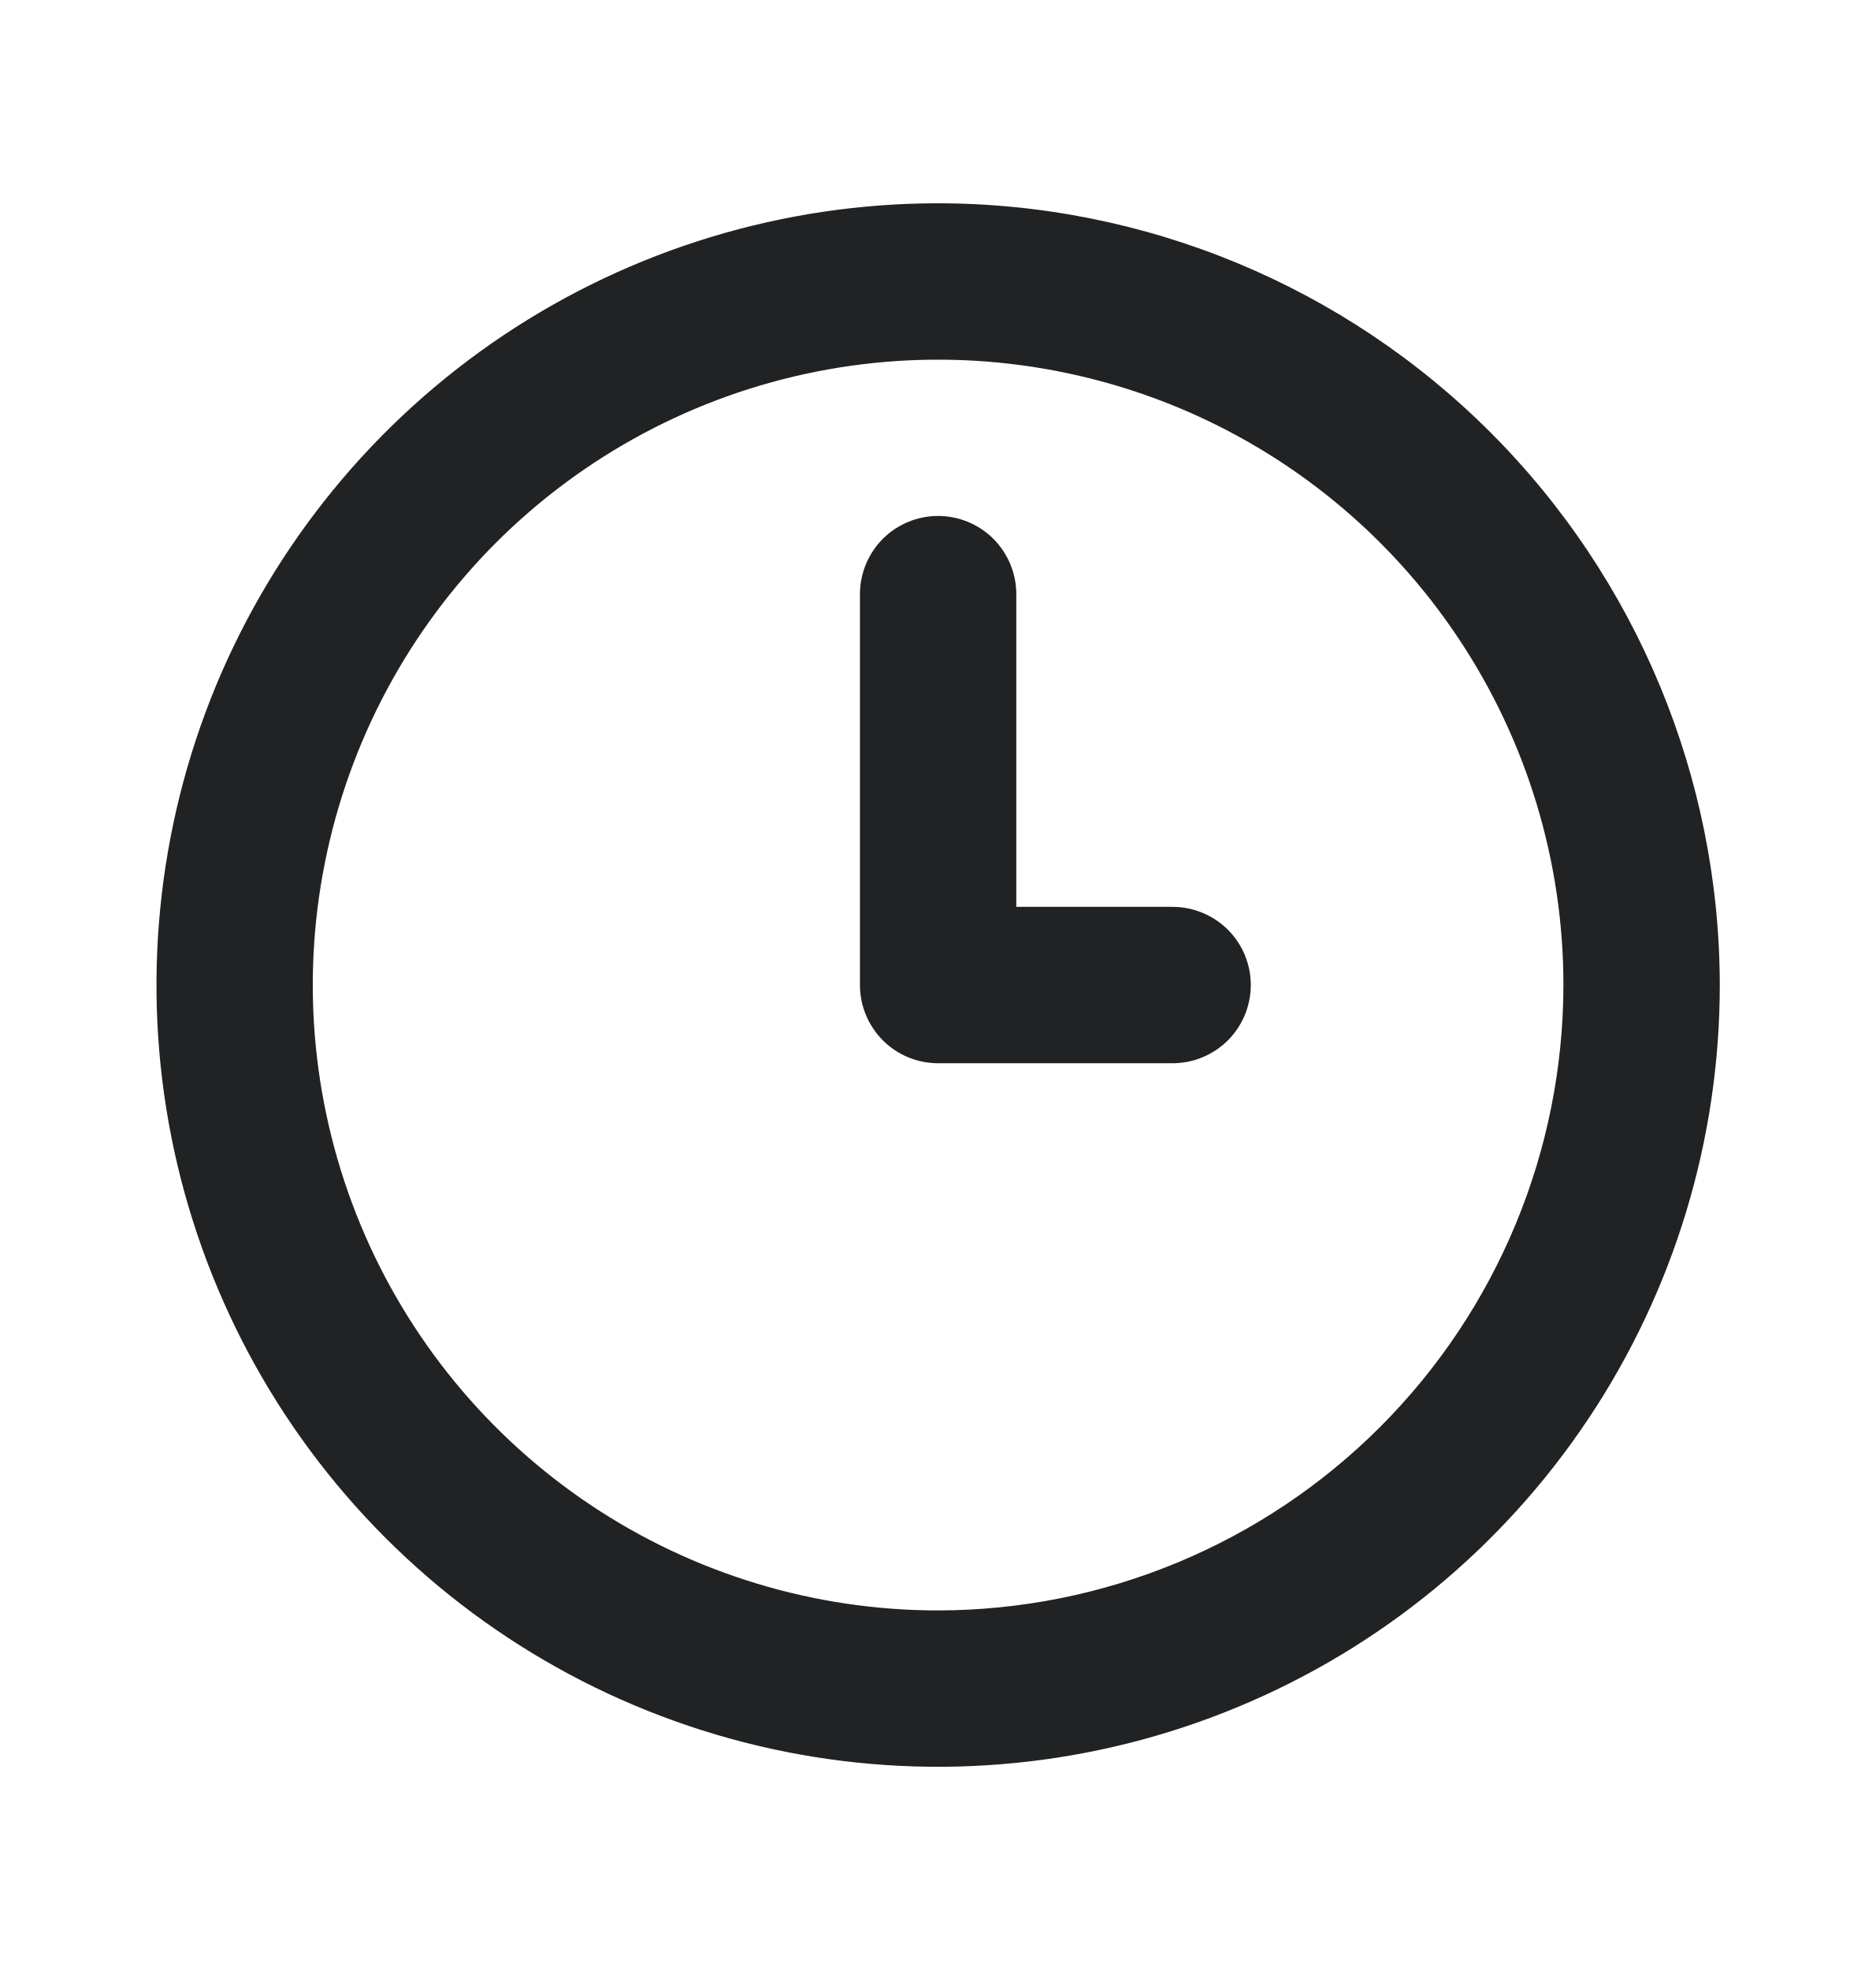
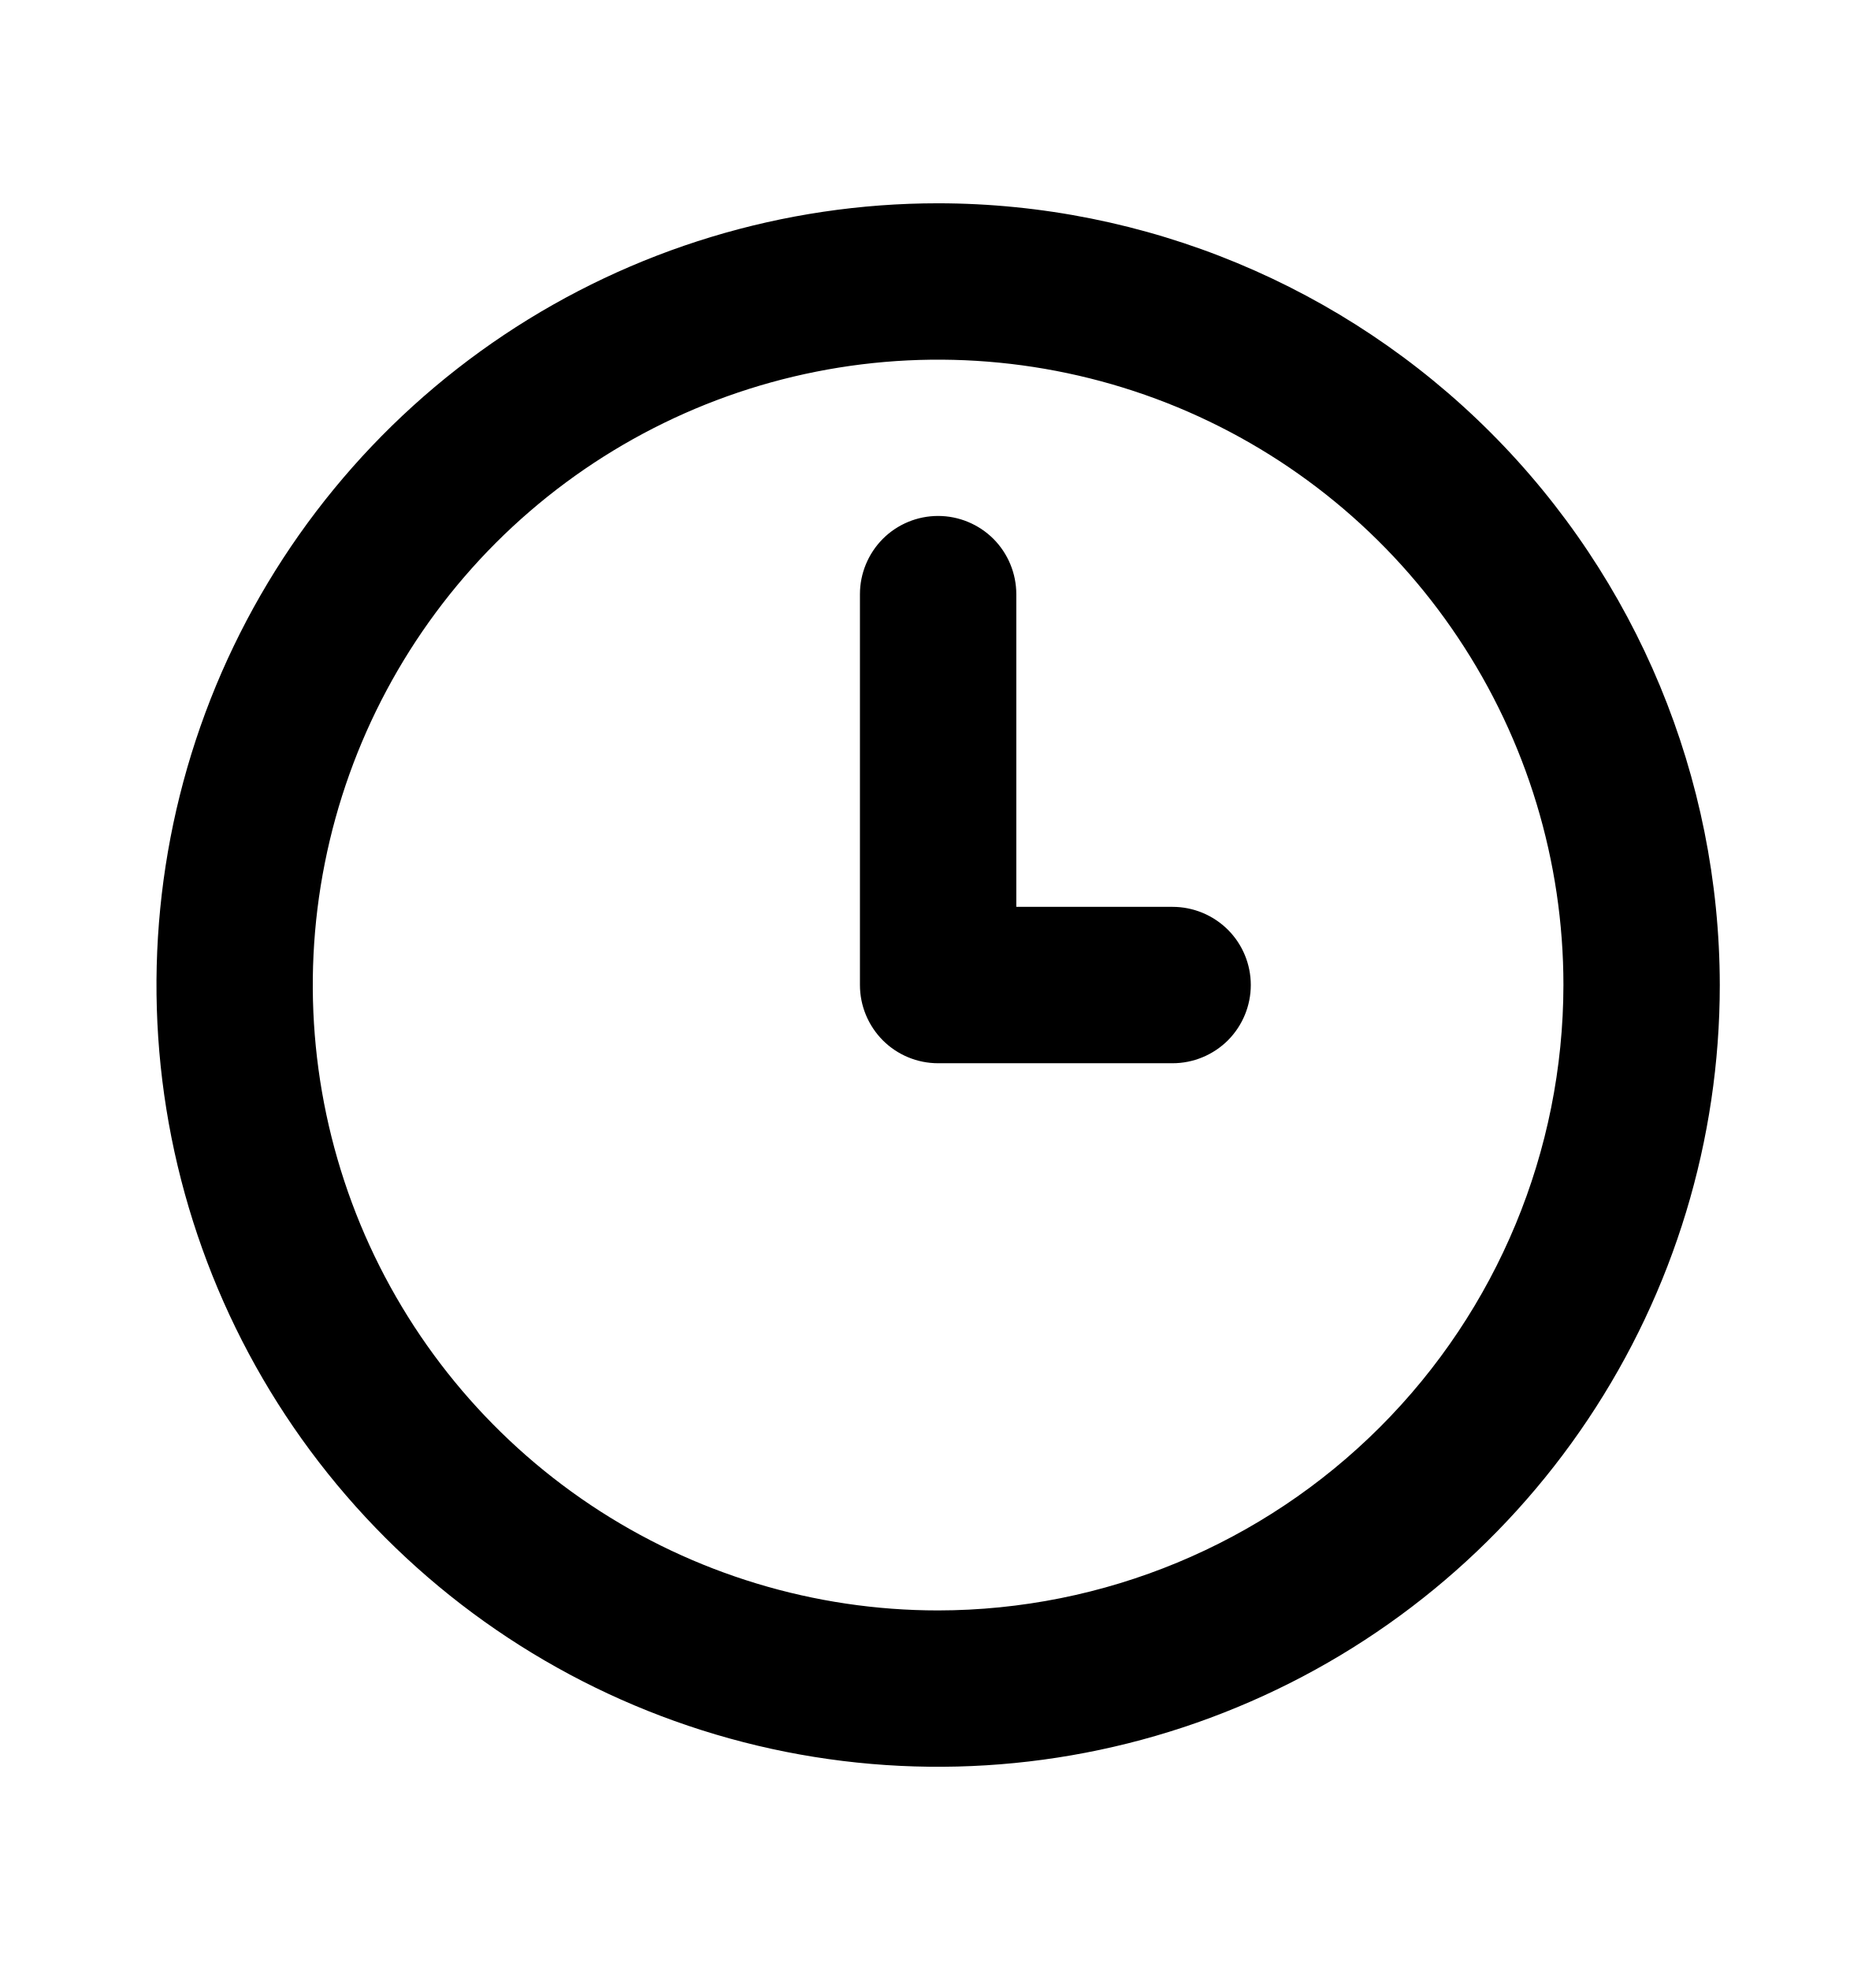
- <svg xmlns="http://www.w3.org/2000/svg" width="20" height="21" viewBox="0 0 20 21" fill="none">
-   <path d="M12.501 9.667H10.835V6.334C10.835 6.113 10.747 5.901 10.591 5.744C10.434 5.588 10.222 5.5 10.001 5.5C9.78 5.5 9.568 5.588 9.412 5.744C9.256 5.901 9.168 6.113 9.168 6.334V10.5C9.168 10.721 9.256 10.933 9.412 11.09C9.568 11.246 9.78 11.334 10.001 11.334H12.501C12.722 11.334 12.934 11.246 13.091 11.09C13.247 10.933 13.335 10.721 13.335 10.5C13.335 10.279 13.247 10.067 13.091 9.911C12.934 9.755 12.722 9.667 12.501 9.667ZM10.001 2.167C8.353 2.167 6.742 2.656 5.372 3.571C4.001 4.487 2.933 5.789 2.302 7.311C1.672 8.834 1.507 10.51 1.828 12.126C2.15 13.743 2.943 15.227 4.109 16.393C5.274 17.558 6.759 18.352 8.376 18.674C9.992 18.995 11.668 18.83 13.19 18.199C14.713 17.569 16.015 16.5 16.93 15.13C17.846 13.76 18.335 12.149 18.335 10.5C18.332 8.291 17.453 6.173 15.891 4.61C14.329 3.048 12.211 2.169 10.001 2.167ZM10.001 17.167C8.683 17.167 7.394 16.776 6.298 16.044C5.201 15.311 4.347 14.27 3.842 13.052C3.338 11.833 3.205 10.493 3.463 9.2C3.72 7.907 4.355 6.719 5.287 5.786C6.22 4.854 7.407 4.219 8.701 3.962C9.994 3.705 11.334 3.837 12.553 4.341C13.771 4.846 14.812 5.7 15.544 6.797C16.277 7.893 16.668 9.182 16.668 10.5C16.666 12.268 15.963 13.962 14.713 15.212C13.463 16.462 11.769 17.165 10.001 17.167Z" fill="#212223" />
+ <svg xmlns="http://www.w3.org/2000/svg" width="current" height="current" viewBox="0 0 20 21" fill="current">
+   <path d="M12.501 9.667H10.835V6.334C10.835 6.113 10.747 5.901 10.591 5.744C10.434 5.588 10.222 5.5 10.001 5.5C9.78 5.5 9.568 5.588 9.412 5.744C9.256 5.901 9.168 6.113 9.168 6.334V10.5C9.168 10.721 9.256 10.933 9.412 11.09C9.568 11.246 9.78 11.334 10.001 11.334H12.501C12.722 11.334 12.934 11.246 13.091 11.09C13.247 10.933 13.335 10.721 13.335 10.5C13.335 10.279 13.247 10.067 13.091 9.911C12.934 9.755 12.722 9.667 12.501 9.667ZM10.001 2.167C8.353 2.167 6.742 2.656 5.372 3.571C4.001 4.487 2.933 5.789 2.302 7.311C1.672 8.834 1.507 10.51 1.828 12.126C2.15 13.743 2.943 15.227 4.109 16.393C5.274 17.558 6.759 18.352 8.376 18.674C9.992 18.995 11.668 18.83 13.19 18.199C14.713 17.569 16.015 16.5 16.93 15.13C17.846 13.76 18.335 12.149 18.335 10.5C18.332 8.291 17.453 6.173 15.891 4.61C14.329 3.048 12.211 2.169 10.001 2.167ZM10.001 17.167C8.683 17.167 7.394 16.776 6.298 16.044C5.201 15.311 4.347 14.27 3.842 13.052C3.338 11.833 3.205 10.493 3.463 9.2C3.72 7.907 4.355 6.719 5.287 5.786C6.22 4.854 7.407 4.219 8.701 3.962C9.994 3.705 11.334 3.837 12.553 4.341C13.771 4.846 14.812 5.7 15.544 6.797C16.277 7.893 16.668 9.182 16.668 10.5C16.666 12.268 15.963 13.962 14.713 15.212C13.463 16.462 11.769 17.165 10.001 17.167Z" fill="current" />
</svg>
